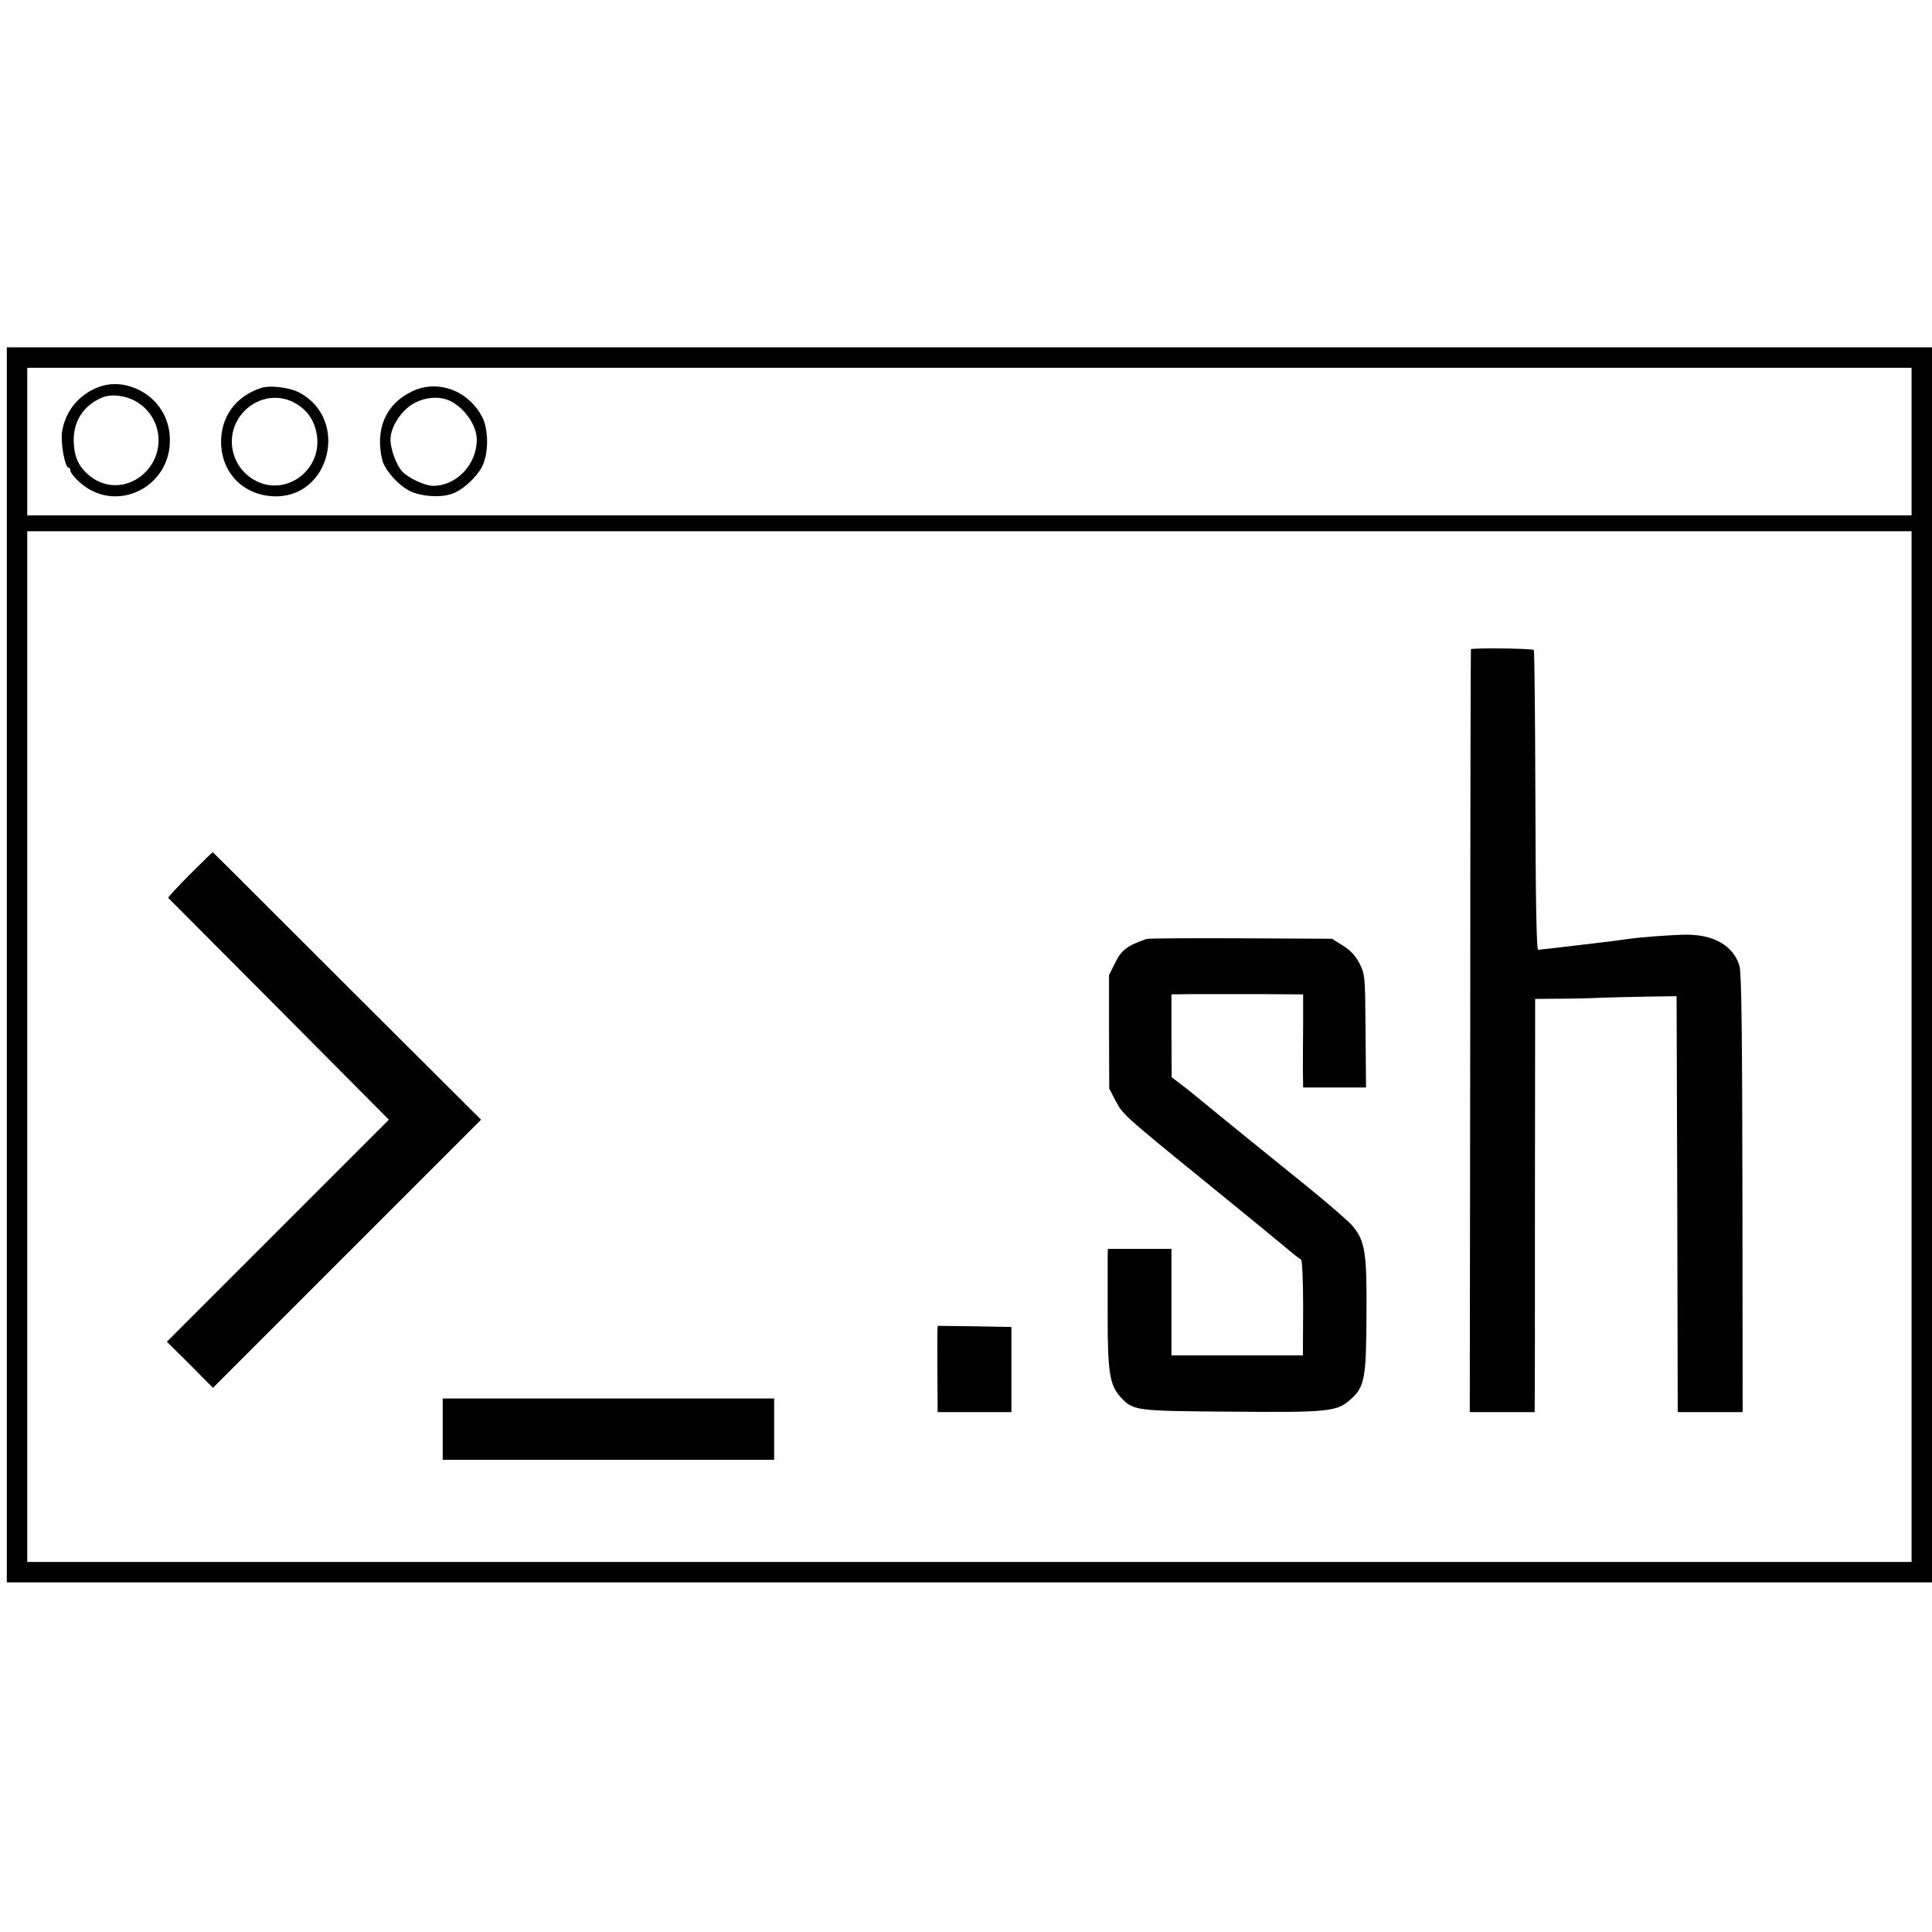
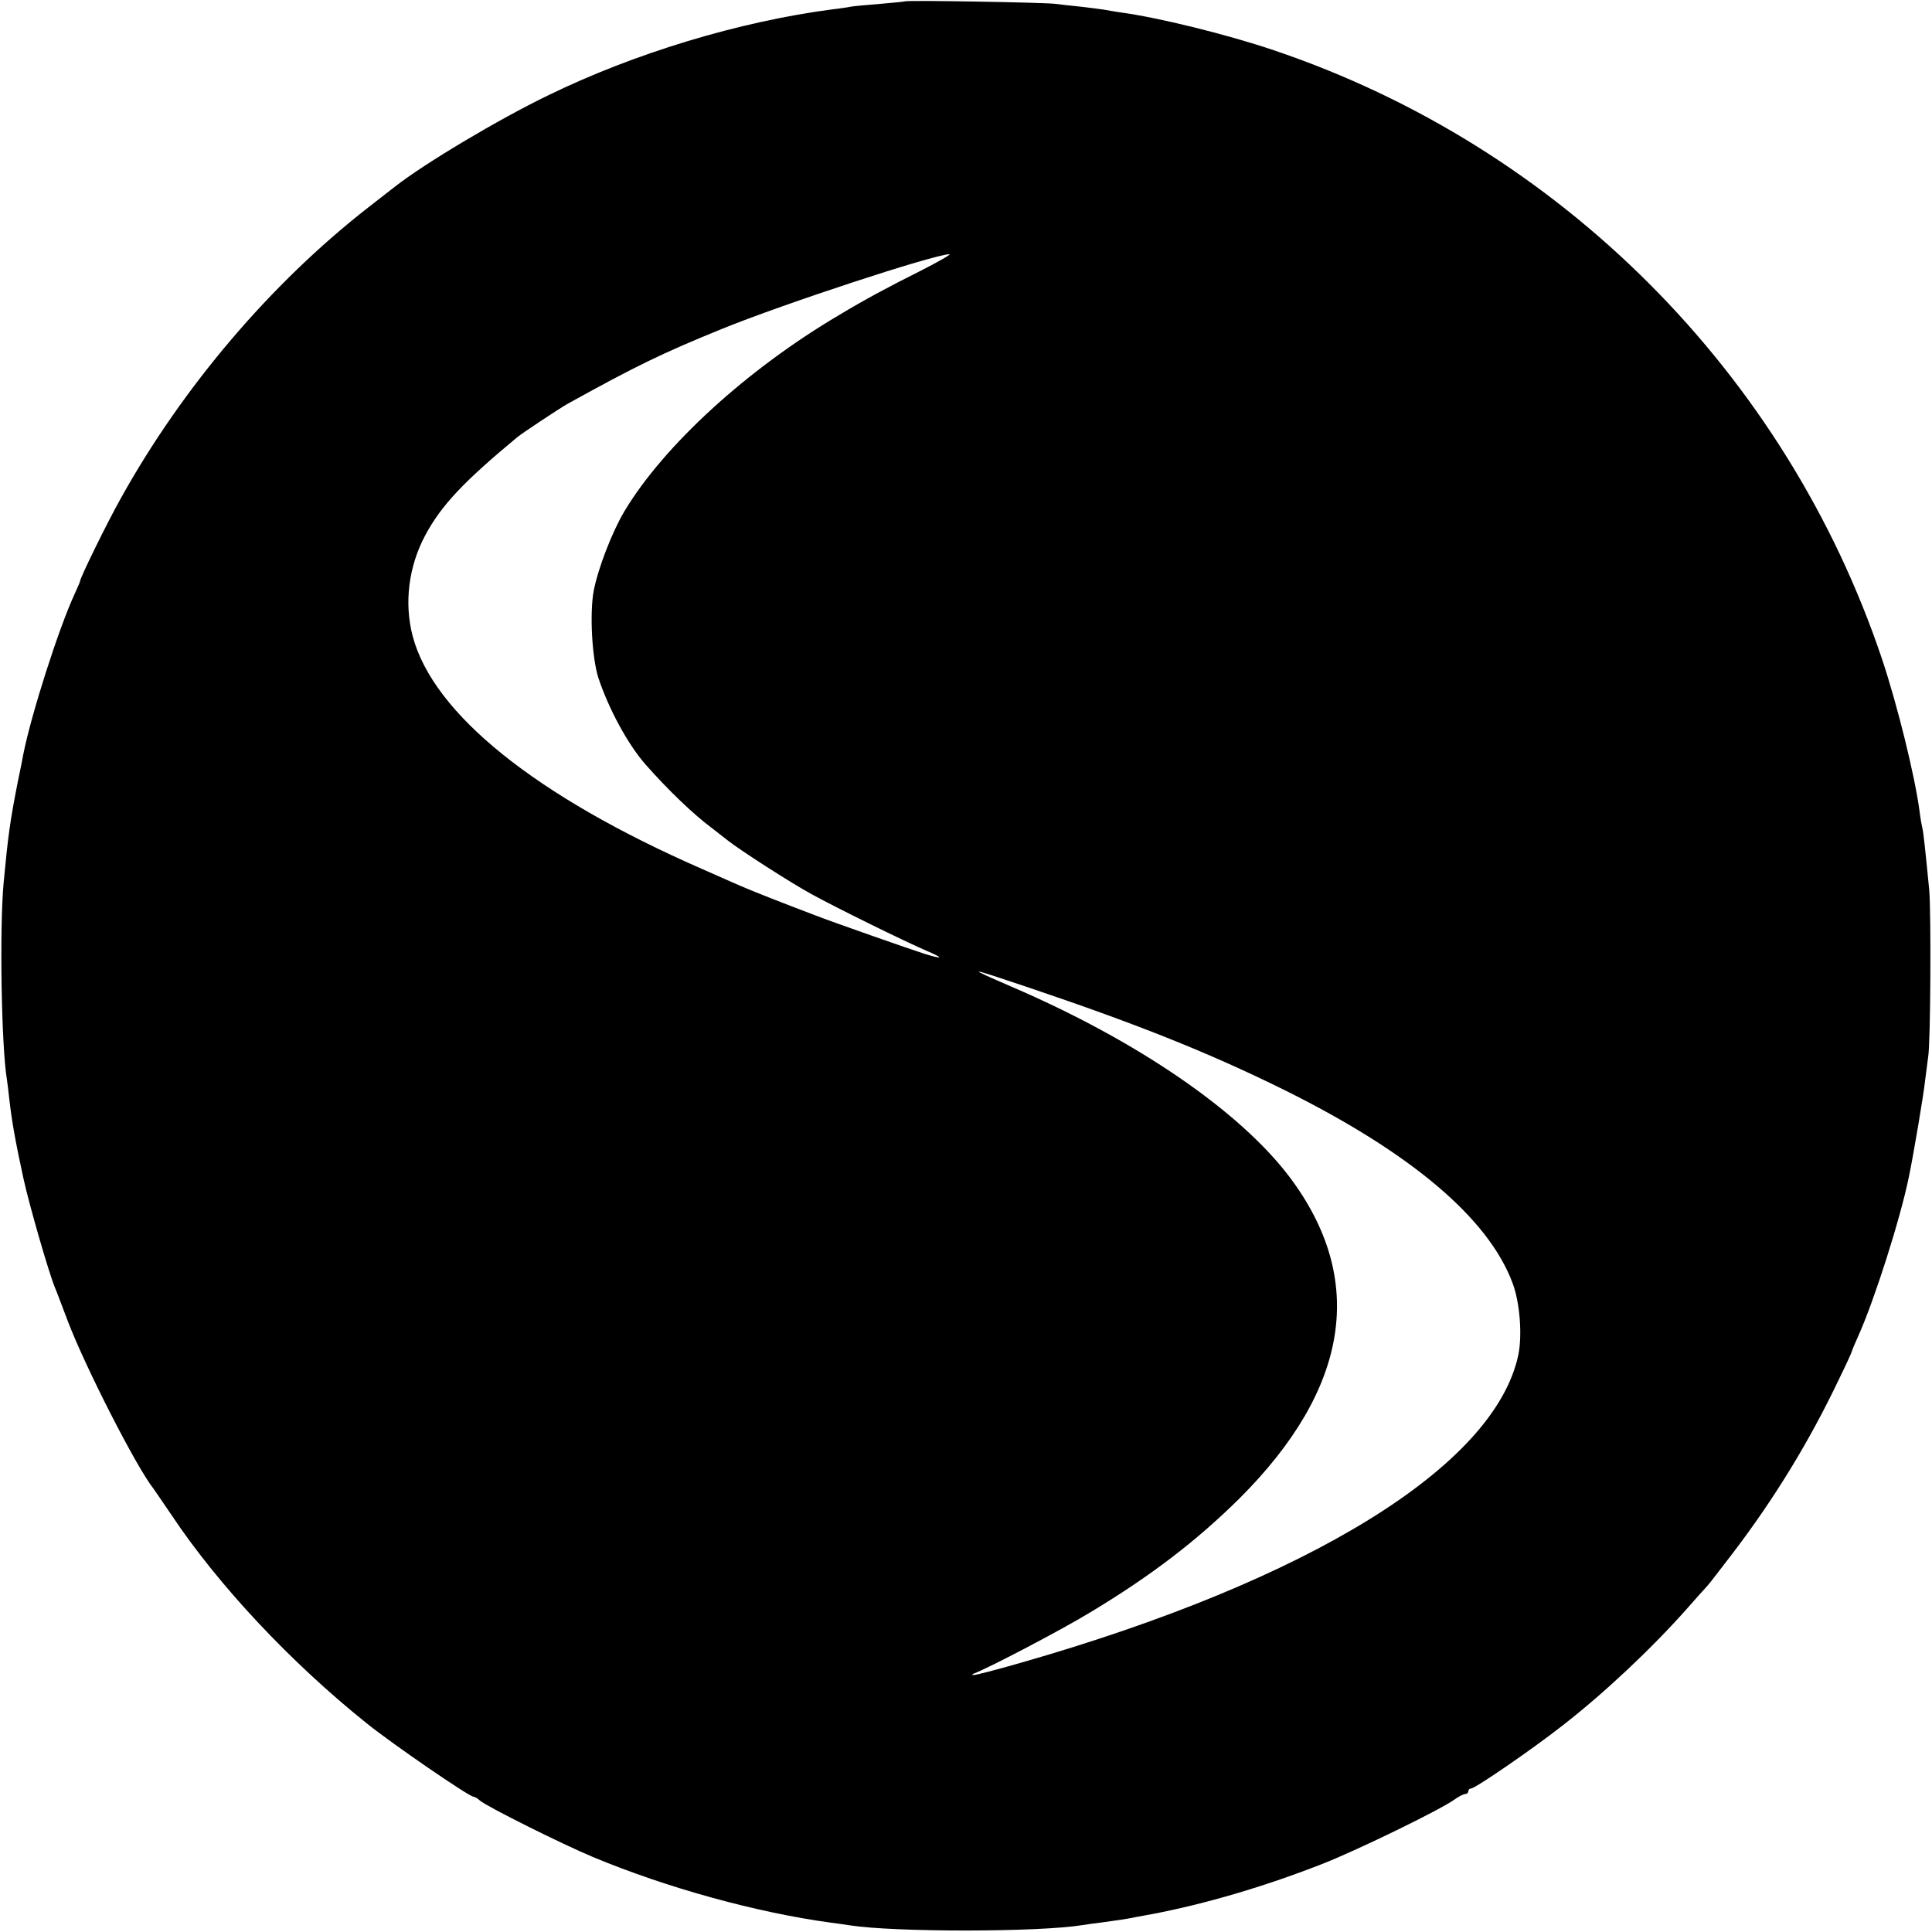
- <svg xmlns="http://www.w3.org/2000/svg" version="1.0" width="851pt" height="851pt" viewBox="0 0 851 851" preserveAspectRatio="xMidYMid meet">
-   <g transform="translate(0,851) scale(0.1,-0.1)" fill="#000000" stroke="none">
-     <path d="M30 4260 l0 -2720 4240 0 4240 0 0 2720 0 2720 -4240 0 -4240 0 0 -2720z m8390 2305 l0 -325 -4150 0 -4150 0 0 325 0 325 4150 0 4150 0 0 -325z m0 -2665 l0 -2270 -4150 0 -4150 0 0 2270 0 2270 4150 0 4150 0 0 -2270z" />
-     <path d="M415 6797 c-78 -37 -130 -107 -142 -192 -6 -48 13 -155 29 -155 4 0 8 -6 8 -13 0 -7 15 -27 33 -44 164 -159 427 -25 404 205 -9 90 -65 165 -147 200 -64 27 -125 27 -185 -1z m198 -64 c105 -73 115 -223 20 -310 -68 -62 -164 -67 -234 -12 -50 39 -71 81 -74 149 -5 90 41 164 125 199 43 19 117 7 163 -26z" />
-     <path d="M1150 6801 c-114 -37 -180 -130 -176 -247 5 -130 99 -224 230 -230 251 -11 337 342 112 458 -43 22 -128 32 -166 19z m128 -56 c70 -30 110 -84 119 -161 15 -142 -126 -252 -255 -199 -126 53 -161 211 -69 311 54 58 135 77 205 49z" />
-     <path d="M1815 6786 c-116 -55 -164 -167 -131 -303 11 -43 69 -109 120 -135 47 -24 129 -31 181 -15 48 14 111 70 138 121 30 57 30 165 0 221 -62 116 -196 165 -308 111z m170 -43 c64 -33 115 -108 115 -170 0 -109 -89 -203 -192 -203 -36 0 -109 34 -136 63 -26 28 -52 98 -52 141 0 51 40 117 91 152 53 35 124 42 174 17z" />
-     <path d="M6479 5650 c-1 -3 -3 -760 -3 -1682 l-2 -1678 143 0 143 0 0 33 c1 17 1 427 1 910 l1 877 106 1 c59 0 139 2 177 4 39 1 131 4 205 5 l135 2 3 -916 2 -916 143 0 143 0 -1 963 c-1 699 -4 973 -13 1002 -26 89 -113 139 -237 138 -48 0 -212 -12 -246 -18 -13 -2 -46 -6 -74 -10 -27 -3 -84 -10 -125 -15 -41 -5 -102 -12 -135 -16 -33 -3 -64 -7 -70 -8 -7 0 -11 225 -12 657 -1 363 -4 661 -7 664 -7 7 -275 10 -277 3z" />
-     <path d="M836 4658 c-54 -54 -97 -101 -95 -103 2 -2 222 -223 488 -490 l484 -487 -489 -489 -489 -489 102 -101 101 -102 590 590 591 591 -590 588 c-324 324 -590 590 -592 590 -1 1 -46 -43 -101 -98z" />
-     <path d="M5050 4374 c-84 -29 -110 -48 -137 -103 l-28 -56 0 -250 1 -250 26 -50 c33 -64 34 -65 403 -365 171 -139 332 -271 359 -294 26 -22 52 -42 57 -44 5 -2 9 -98 9 -213 l-1 -209 -289 0 -290 0 0 235 0 234 -140 0 -140 0 -1 -37 c0 -20 0 -137 0 -260 0 -246 9 -304 57 -356 56 -60 63 -61 482 -64 434 -4 472 0 531 54 62 55 69 92 70 374 2 275 -6 325 -63 392 -17 20 -110 100 -206 178 -239 193 -339 274 -429 348 -42 35 -95 78 -118 95 l-42 32 -1 183 0 182 75 1 c41 0 95 0 120 0 25 0 122 0 215 0 l170 -1 0 -132 c-1 -73 -1 -166 -1 -205 l1 -73 138 0 139 0 -2 248 c-2 242 -2 248 -26 297 -19 36 -39 58 -74 80 l-48 30 -401 2 c-221 1 -408 0 -416 -3z" />
-     <path d="M4129 2643 c-1 -27 0 -269 1 -325 l0 -28 163 0 162 0 0 188 0 187 -162 3 -163 2 -1 -27z" />
-     <path d="M1950 2215 l0 -135 730 0 730 0 0 135 0 135 -730 0 -730 0 0 -135z" />
+ <svg xmlns="http://www.w3.org/2000/svg" version="1.0" width="700pt" height="700pt" viewBox="0 0 700 700" preserveAspectRatio="xMidYMid meet">
+   <g transform="translate(0,700) scale(0.1,-0.1)" fill="#000000" stroke="none">
+     <path d="M3278 6995 c-1 -1 -42 -5 -89 -9 -47 -4 -95 -8 -105 -10 -10 -2 -41 -7 -69 -10 -335 -44 -715 -158 -1030 -312 -180 -87 -448 -247 -555 -331 -8 -6 -51 -40 -95 -74 -353 -275 -673 -651 -897 -1054 -49 -87 -148 -289 -148 -301 0 -2 -9 -23 -20 -47 -57 -123 -157 -435 -186 -582 -2 -11 -10 -54 -19 -95 -29 -147 -36 -200 -52 -370 -15 -165 -8 -592 12 -711 2 -13 6 -46 9 -74 9 -78 22 -152 51 -285 21 -96 91 -339 114 -395 5 -11 25 -65 46 -120 63 -166 249 -531 312 -610 4 -6 34 -49 65 -95 170 -255 433 -535 708 -755 92 -74 370 -265 386 -265 4 0 15 -6 23 -14 26 -22 298 -158 411 -205 267 -111 589 -200 859 -237 25 -3 57 -8 71 -10 163 -25 682 -25 842 1 13 2 46 7 73 10 72 10 86 12 120 19 17 3 44 8 60 11 194 37 411 101 622 184 130 52 418 192 473 231 15 11 33 20 39 20 6 0 11 5 11 10 0 6 5 10 10 10 15 0 220 141 330 227 152 118 324 280 450 422 36 41 70 79 76 85 6 6 48 61 94 121 150 197 277 405 383 628 26 53 47 99 47 102 0 2 11 28 24 57 57 127 151 421 182 573 17 81 54 301 59 350 4 33 9 71 11 85 9 46 11 524 4 605 -15 153 -21 210 -25 225 -2 8 -7 35 -10 60 -17 129 -80 384 -136 552 -348 1036 -1168 1857 -2204 2206 -168 57 -420 119 -555 137 -19 3 -46 7 -60 10 -13 2 -52 7 -86 11 -33 3 -74 8 -90 10 -32 5 -540 14 -546 9z m52 -979 c-108 -54 -196 -101 -289 -157 -334 -197 -636 -473 -779 -712 -45 -76 -95 -206 -111 -288 -15 -82 -6 -243 17 -315 38 -114 107 -241 171 -314 82 -93 174 -181 240 -230 18 -14 45 -35 59 -46 46 -36 226 -152 303 -194 91 -50 333 -169 414 -204 66 -28 64 -33 -5 -12 -50 16 -331 114 -400 141 -119 45 -227 88 -245 96 -11 4 -83 36 -160 70 -604 264 -976 563 -1050 845 -31 119 -15 251 46 365 58 108 138 193 332 354 16 14 157 107 182 121 251 139 344 184 560 272 226 92 766 269 825 271 8 0 -41 -28 -110 -63z m400 -2595 c394 -133 652 -236 925 -371 457 -227 737 -463 825 -698 27 -71 36 -190 21 -262 -86 -402 -755 -815 -1804 -1115 -87 -25 -164 -45 -170 -44 -7 0 -5 3 3 6 51 19 315 157 420 221 221 133 385 259 540 412 400 399 462 794 182 1166 -181 239 -553 494 -1007 689 -171 74 -164 73 65 -4z" />
  </g>
</svg>
